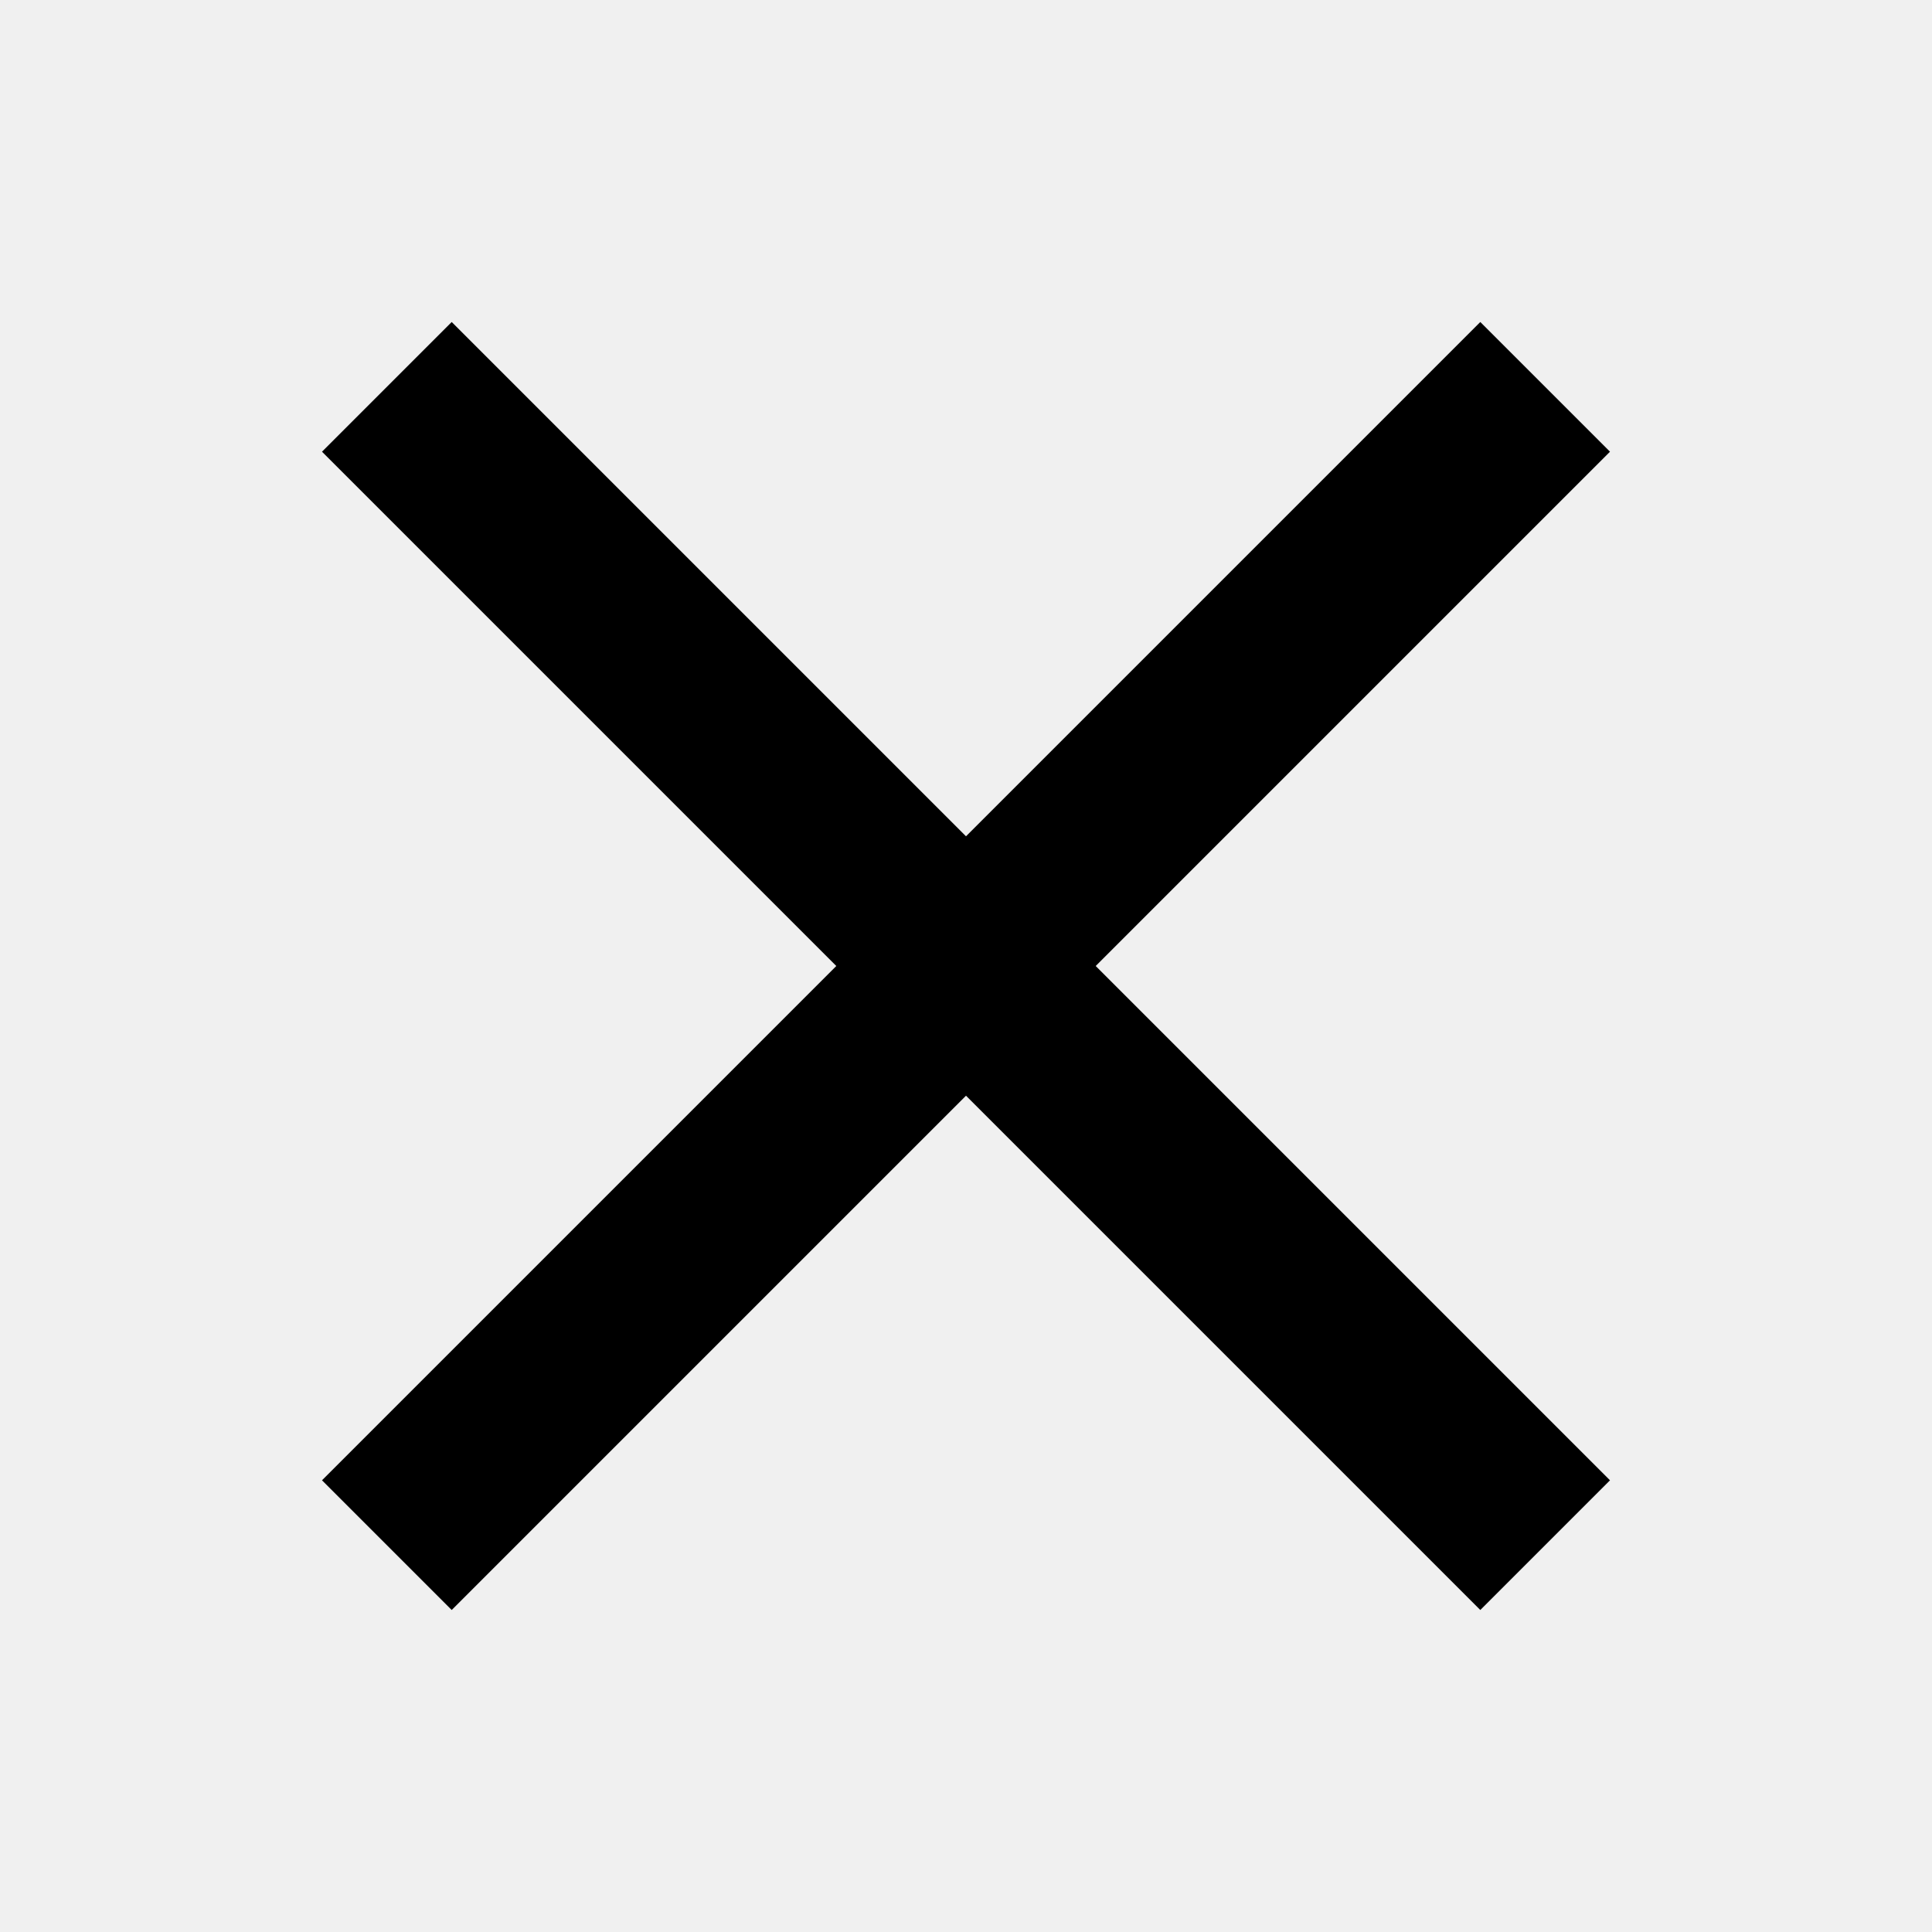
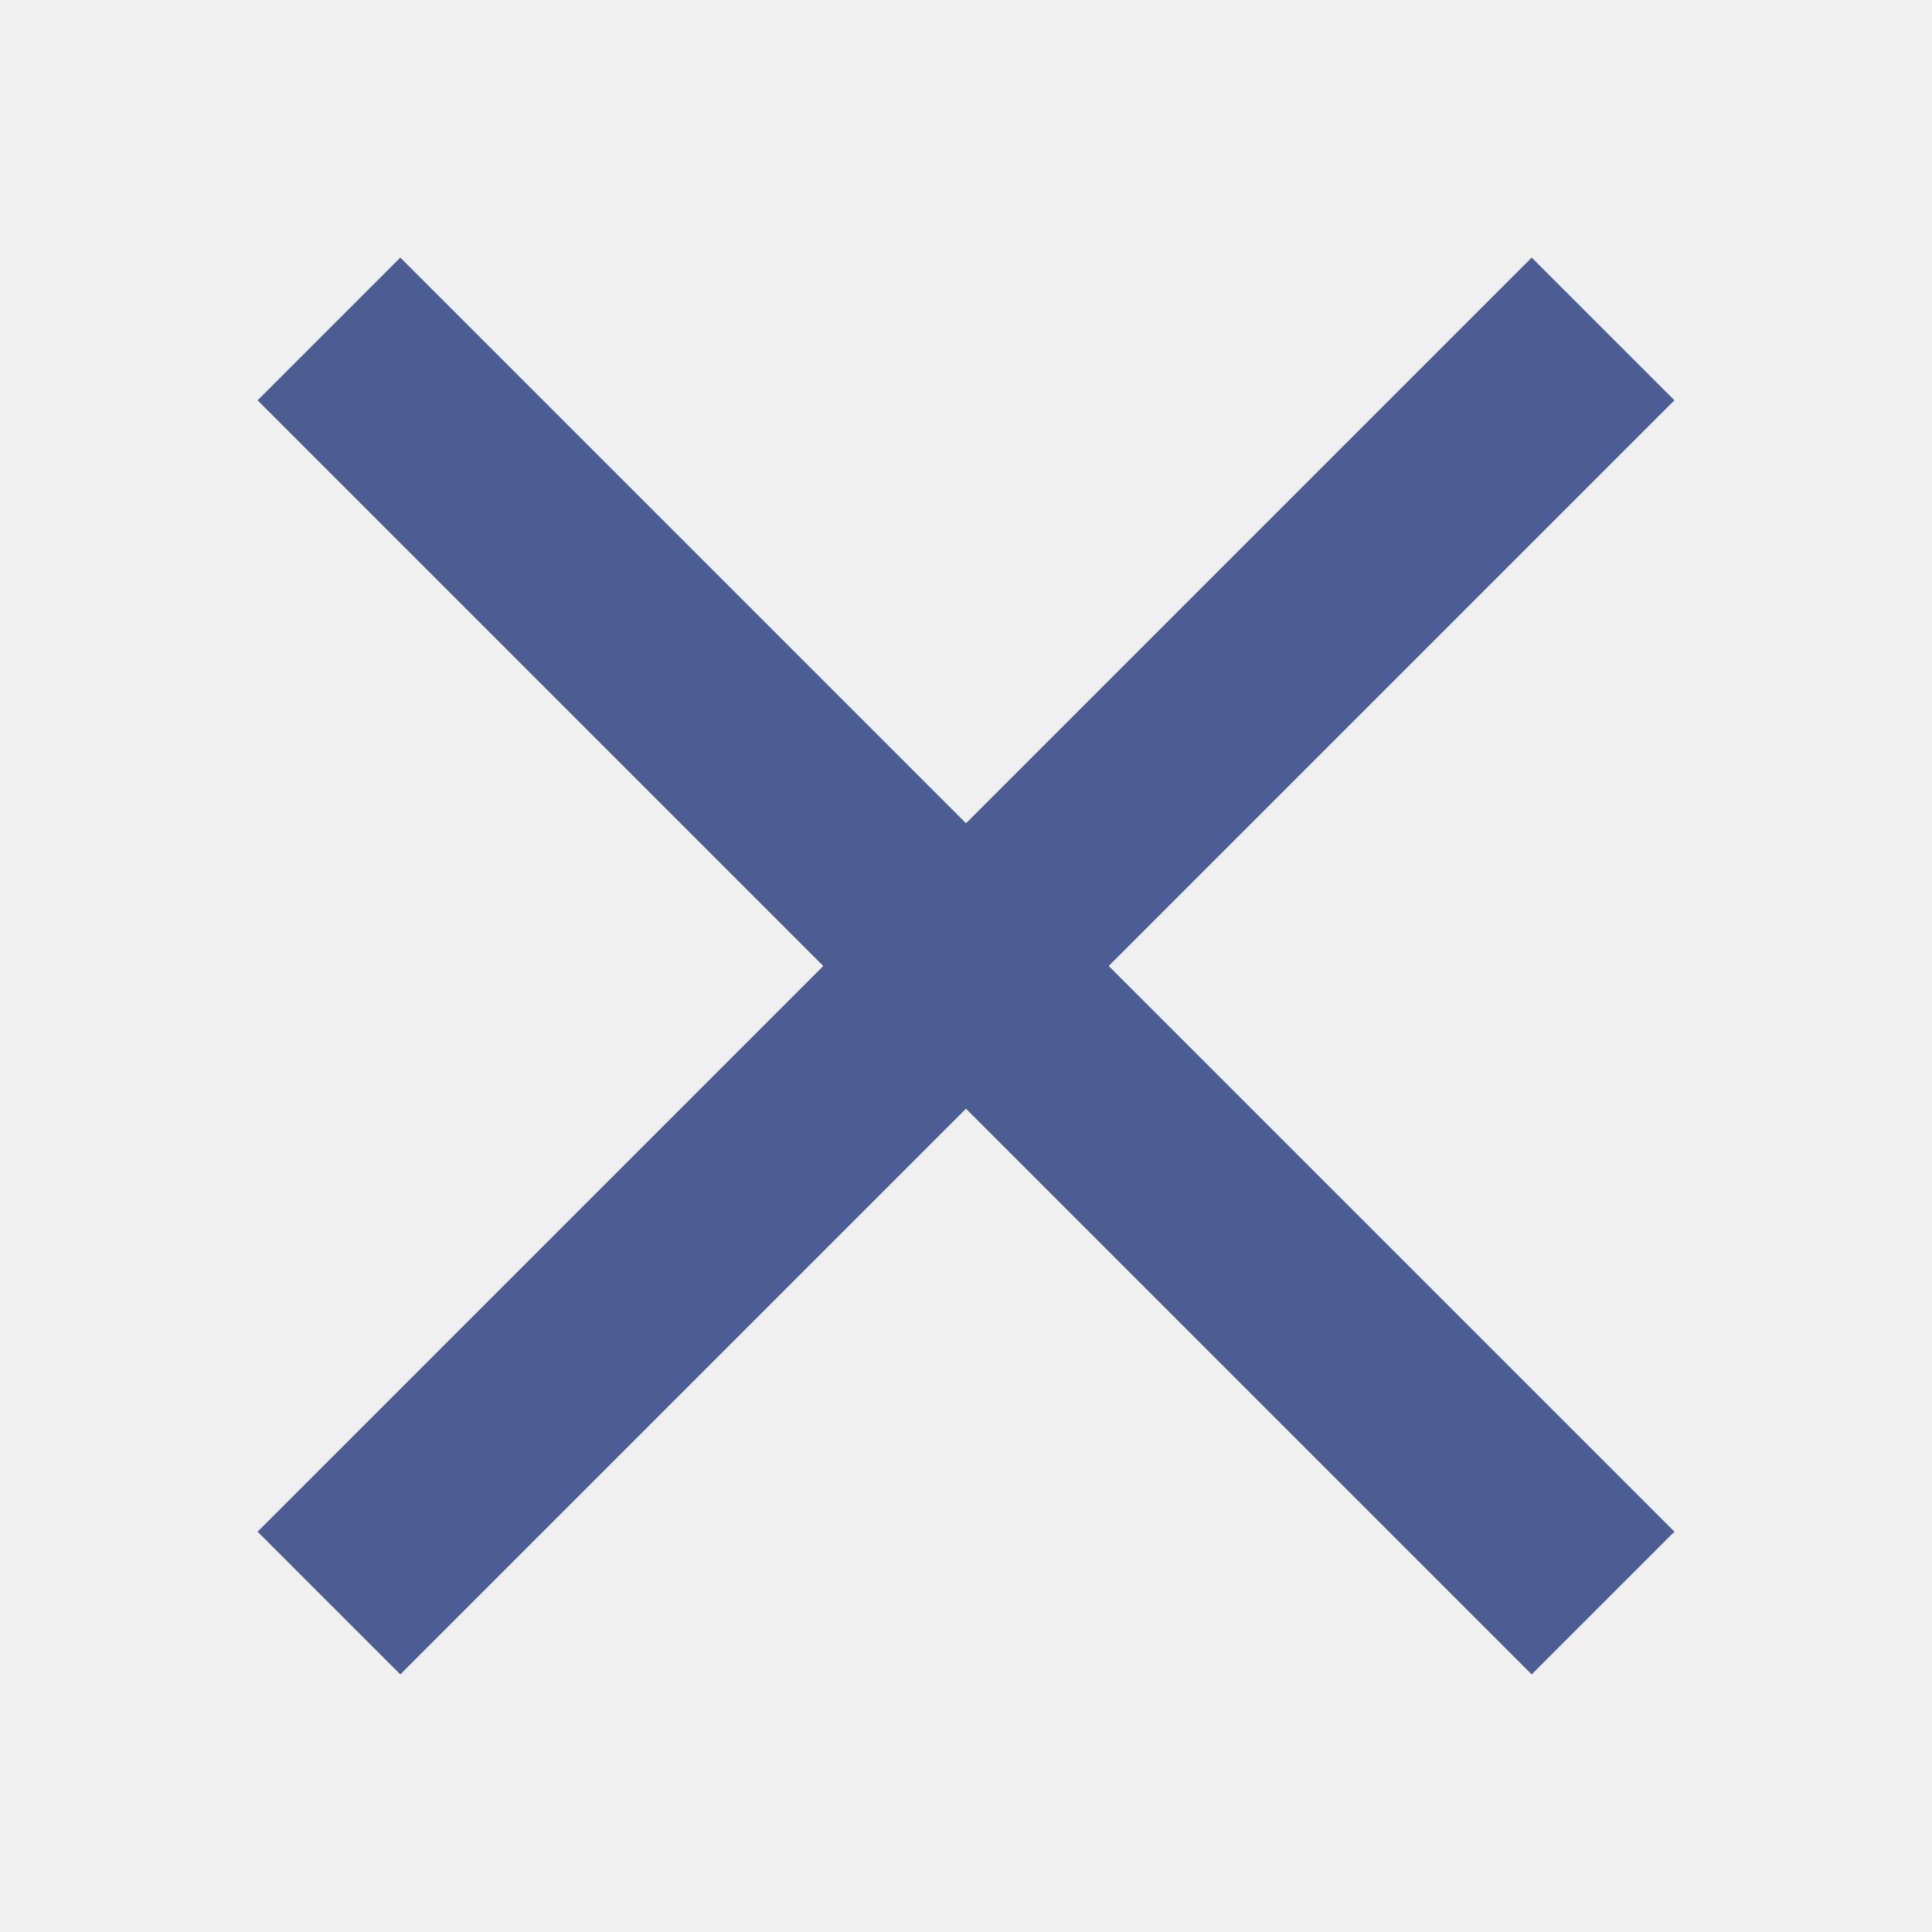
<svg xmlns="http://www.w3.org/2000/svg" width="30" height="30" viewBox="0 0 30 30" fill="none">
-   <g clip-path="url(#clip0_54_5)">
-     <path d="M25 7.014L22.986 5L15 12.986L7.014 5L5 7.014L12.986 15L5 22.986L7.014 25L15 17.014L22.986 25L25 22.986L17.014 15L25 7.014Z" fill="black" />
+   <g clip-path="url(#clip0_78_28)">
+     <mask id="mask0_78_28" style="mask-type:luminance" maskUnits="userSpaceOnUse" x="0" y="0" width="30" height="30">
+       <path d="M30 0H0V30H30V0Z" fill="white" />
+     </mask>
+     <g mask="url(#mask0_78_28)">
+       <path d="M26 6.216L23.784 4L15 12.784L6.216 4L4 6.216L12.784 15L4 23.784L6.216 26L15 17.216L23.784 26L26 23.784L17.216 15L26 6.216Z" fill="#4B5D92" />
+     </g>
  </g>
  <defs>
-     <clipPath id="clip0_54_5">
+     <clipPath id="clip0_78_28">
      <rect width="30" height="30" fill="white" />
    </clipPath>
  </defs>
</svg>
